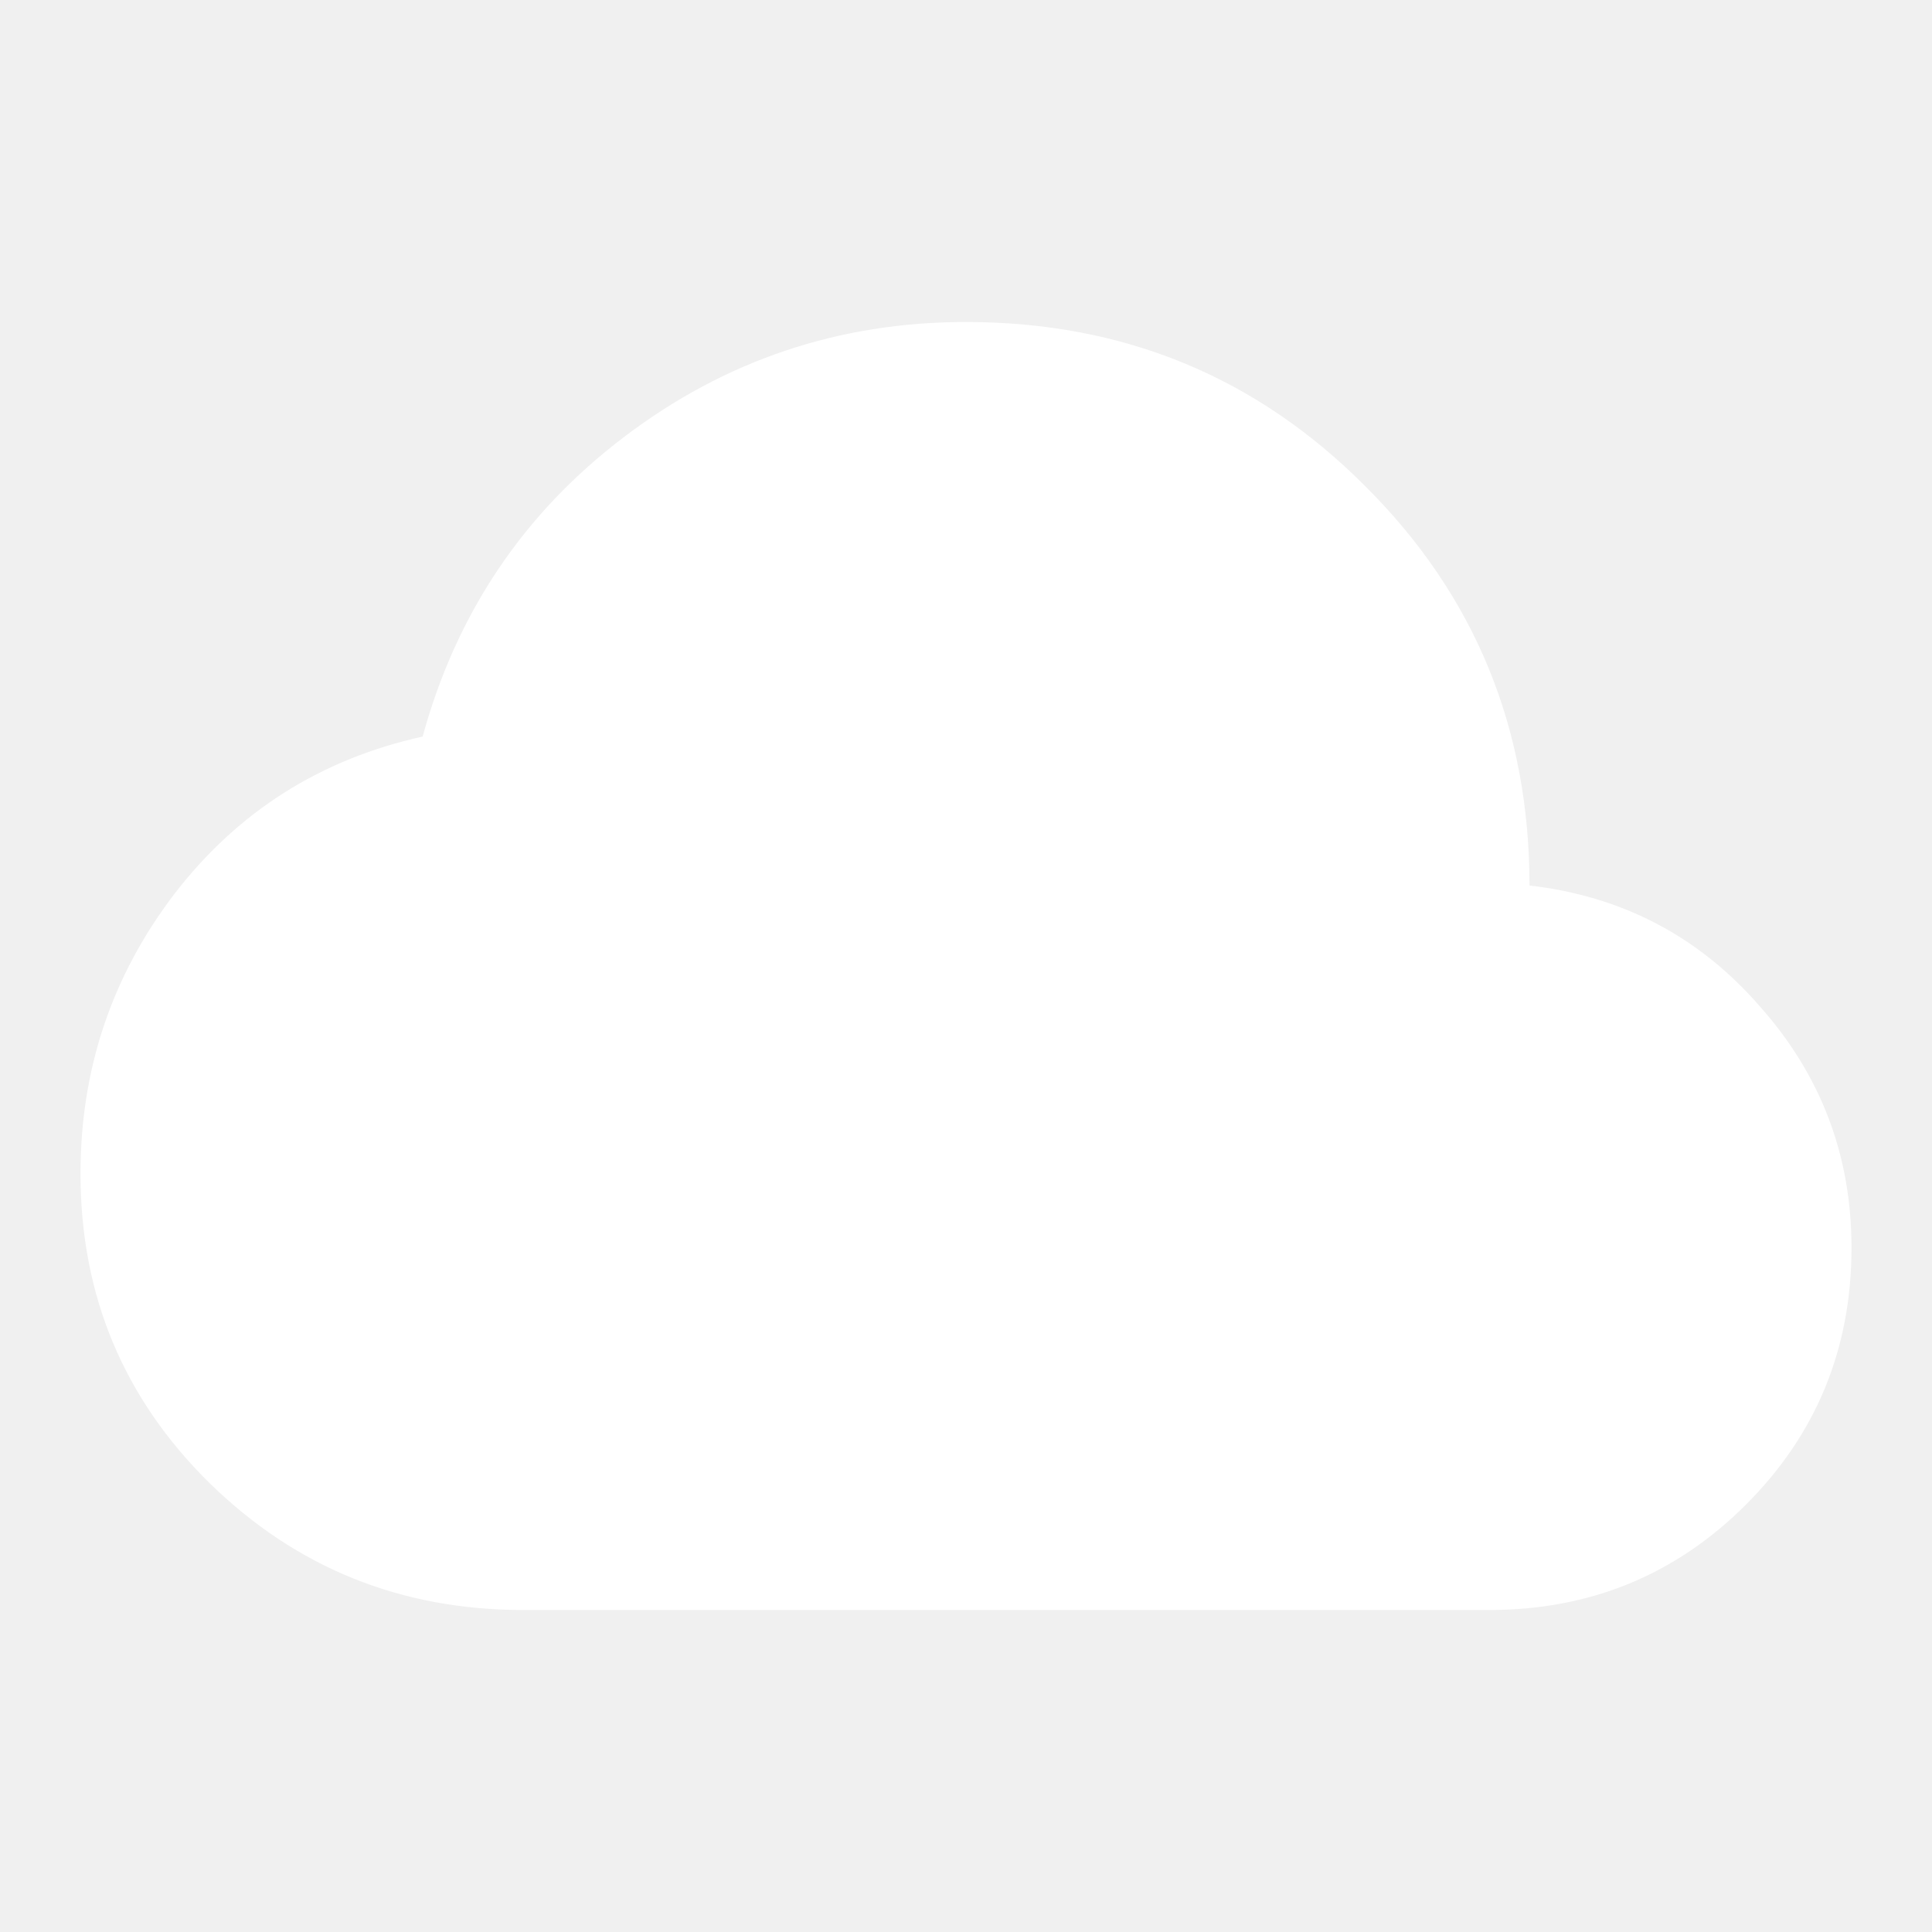
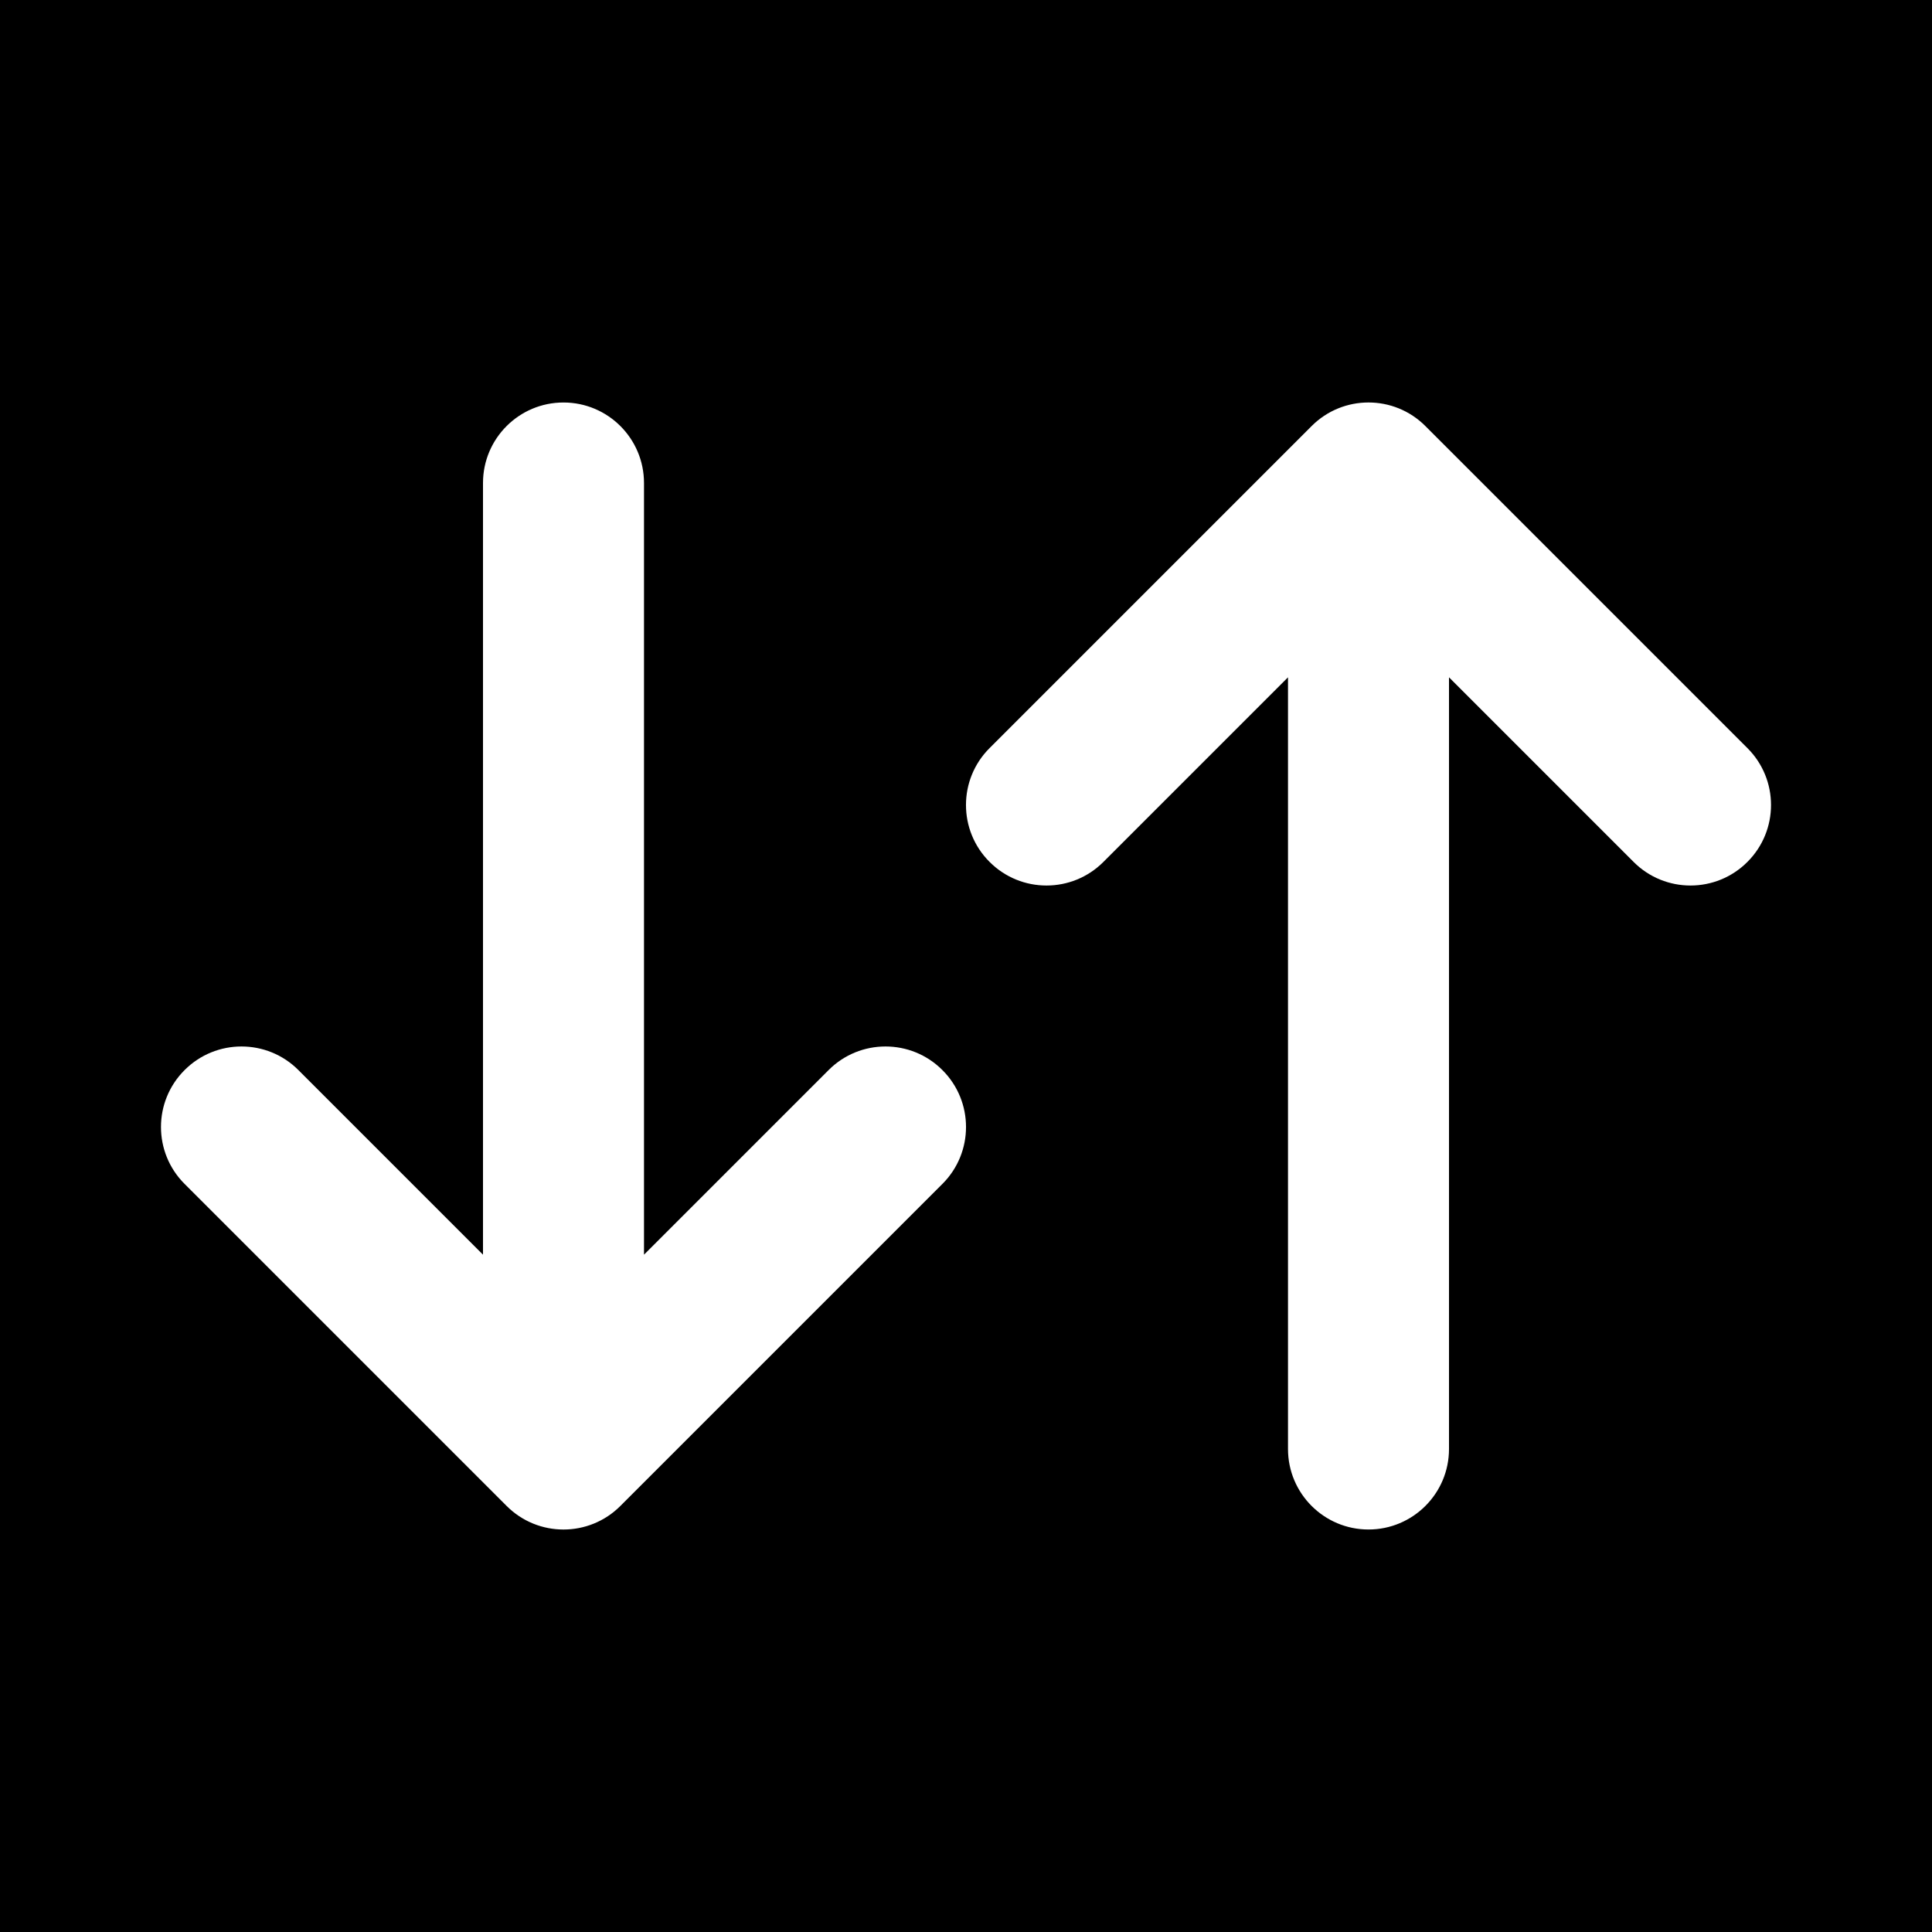
- <svg xmlns="http://www.w3.org/2000/svg" viewBox="0 0 24 24">
-   <path fill="white" d="M6.5 20Q4.22 20 2.61 18.43 1 16.85 1 14.58 1 12.63 2.17 11.1 3.35 9.57 5.25 9.15 5.88 6.85 7.75 5.43 9.63 4 12 4 14.93 4 16.96 6.04 19 8.07 19 11 20.73 11.2 21.86 12.5 23 13.78 23 15.5 23 17.38 21.69 18.69 20.38 20 18.5 20Z" />
+ <svg xmlns="http://www.w3.org/2000/svg" width="800px" height="800px" viewBox="0 0 24 24" fill="none">
+   <rect width="24" height="24" fill="#000000" />
+   <path fill-rule="evenodd" clip-rule="evenodd" d="M7 5C7.552 5 8 5.448 8 6V15.586L10.293 13.293C10.683 12.902 11.317 12.902 11.707 13.293C12.098 13.683 12.098 14.317 11.707 14.707L7.707 18.707C7.317 19.098 6.683 19.098 6.293 18.707L2.293 14.707C1.902 14.317 1.902 13.683 2.293 13.293C2.683 12.902 3.317 12.902 3.707 13.293L6 15.586V6C6 5.448 6.448 5 7 5ZM16.293 5.293C16.683 4.902 17.317 4.902 17.707 5.293L21.707 9.293C22.098 9.683 22.098 10.317 21.707 10.707C21.317 11.098 20.683 11.098 20.293 10.707L18 8.414V18C18 18.552 17.552 19 17 19C16.448 19 16 18.552 16 18V8.414L13.707 10.707C13.317 11.098 12.683 11.098 12.293 10.707C11.902 10.317 11.902 9.683 12.293 9.293L16.293 5.293Z" fill="#ffffff" />
</svg>
